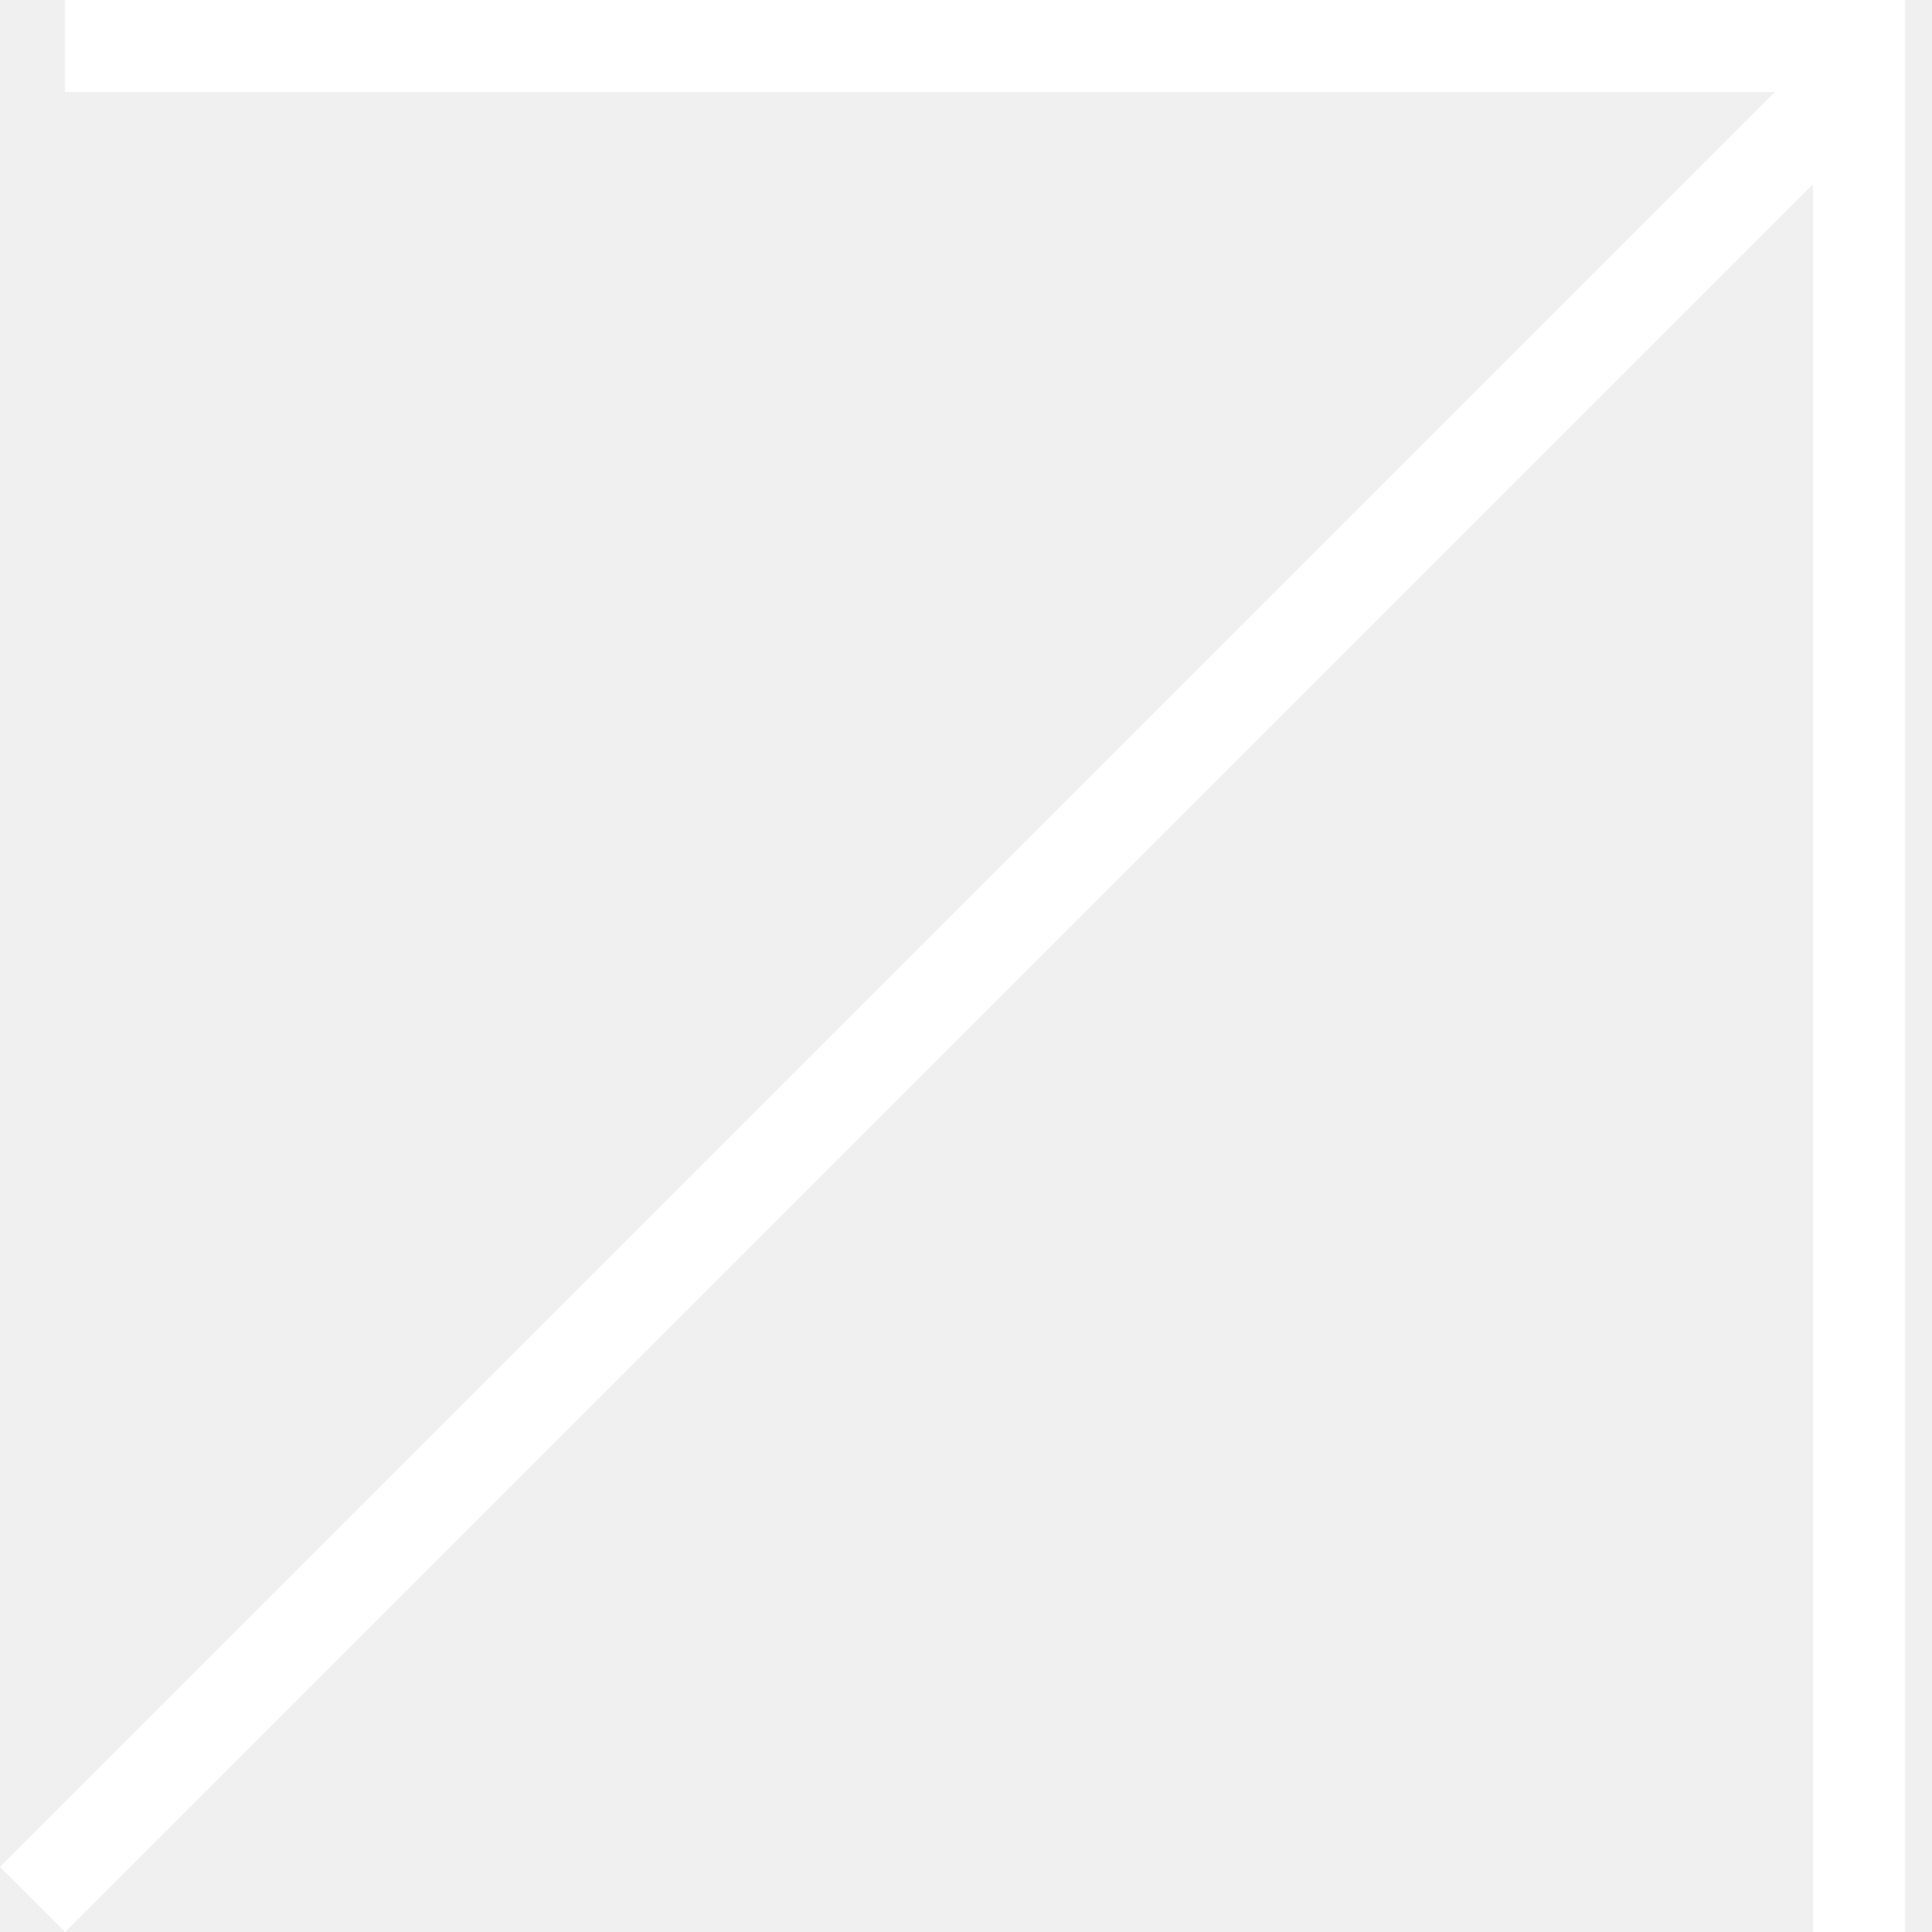
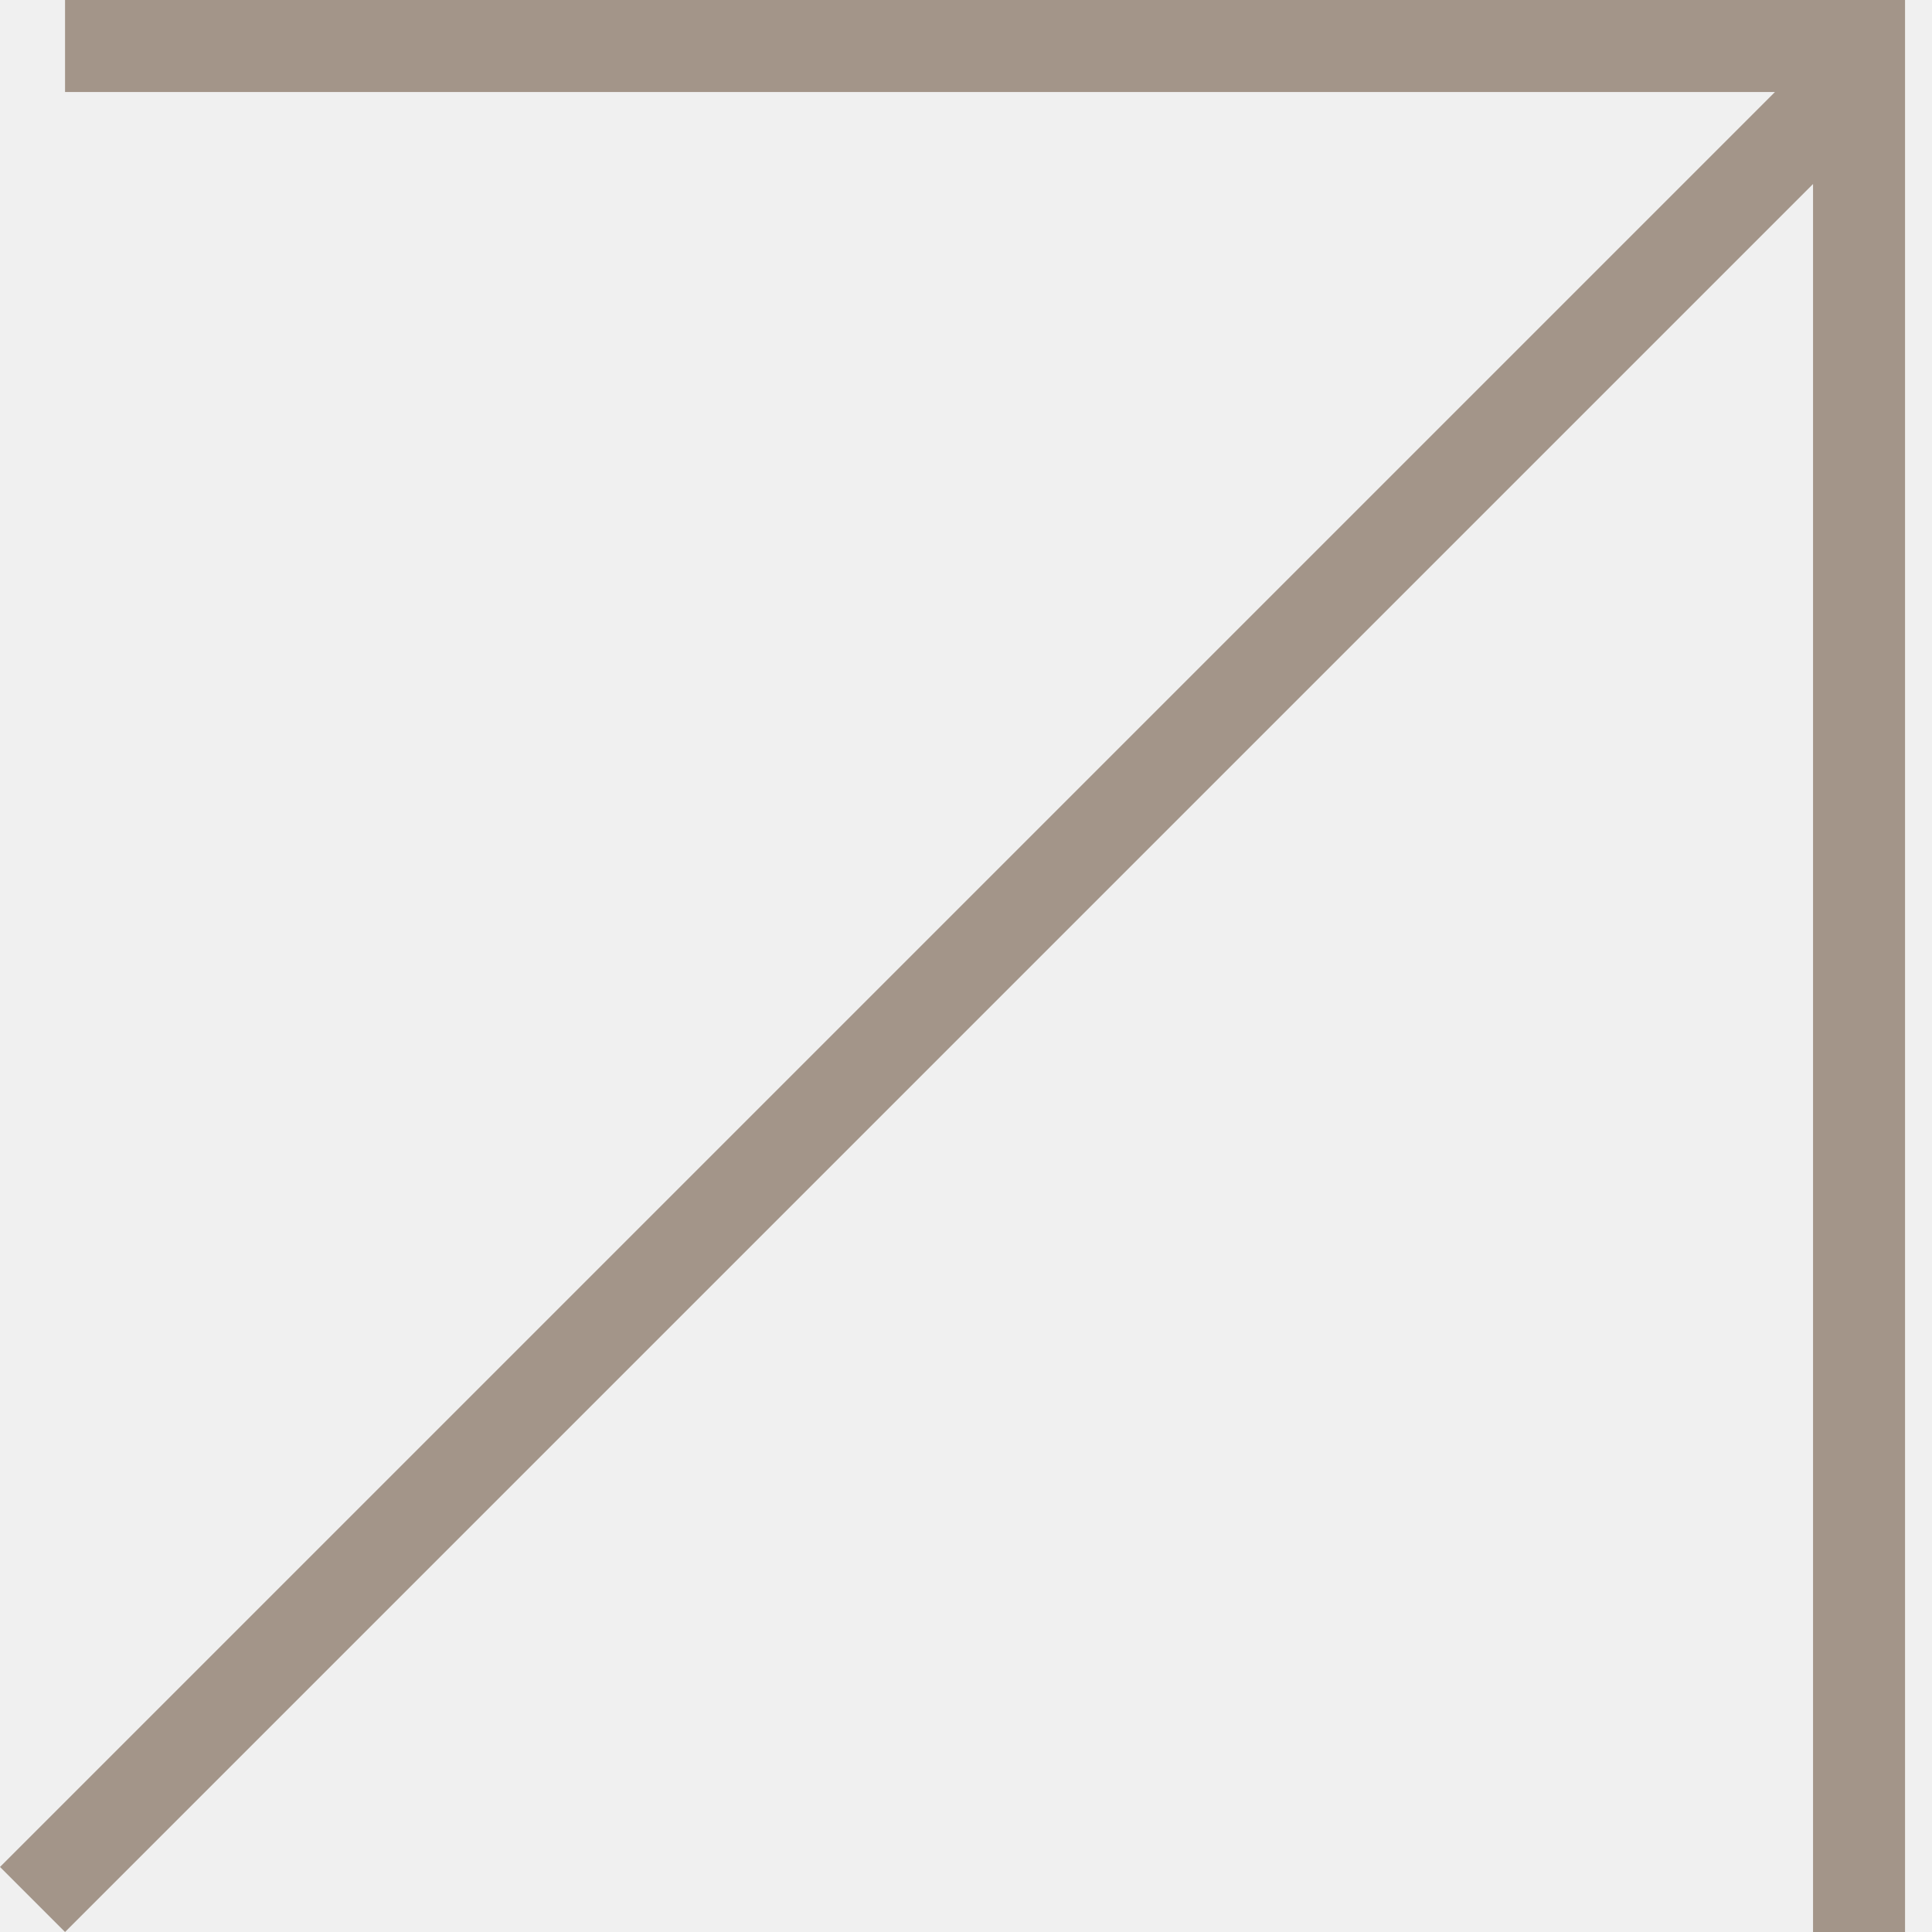
<svg xmlns="http://www.w3.org/2000/svg" width="30" height="30" viewBox="0 0 42 42" fill="none">
-   <path fill-rule="evenodd" clip-rule="evenodd" d="M38.586 2L1.414 2V0H41.414V2V42H39.414V4L1.414 42L0 40.586L38.586 2Z" fill="white" />
+   <path fill-rule="evenodd" clip-rule="evenodd" d="M38.586 2L1.414 2V0H41.414V2V42H39.414V4L1.414 42L0 40.586L38.586 2Z" fill="#a39589" />
</svg>
